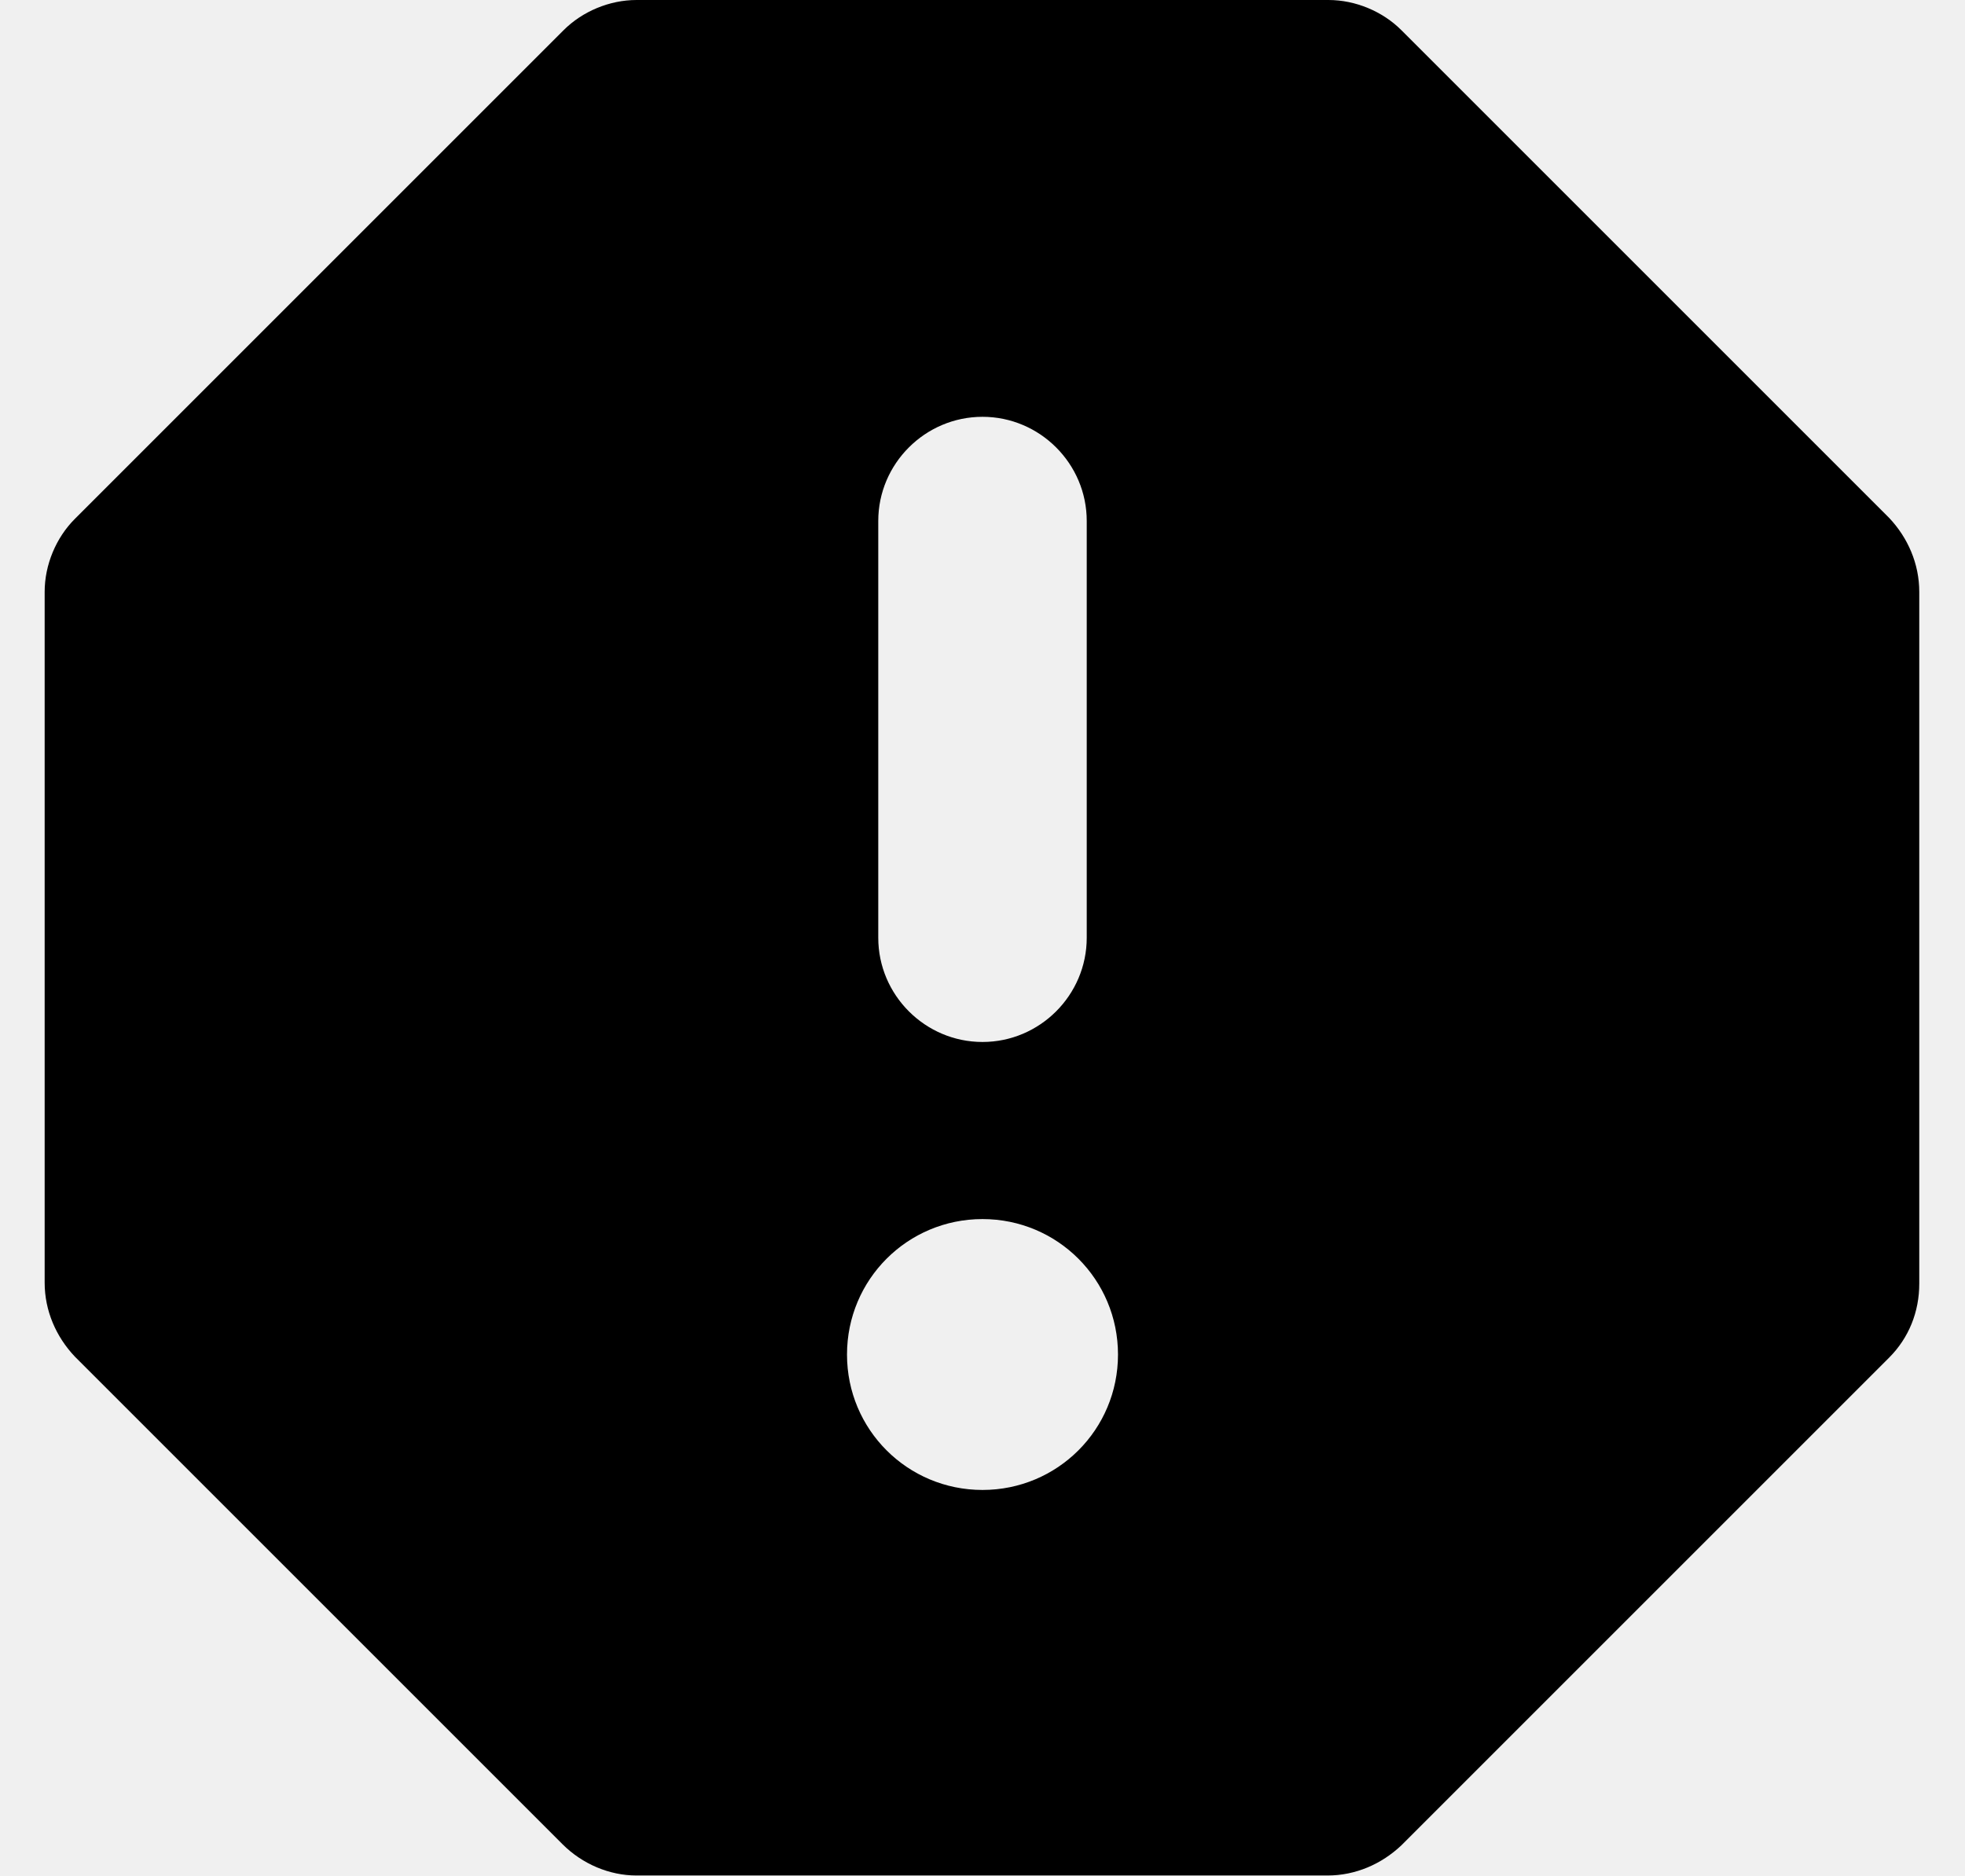
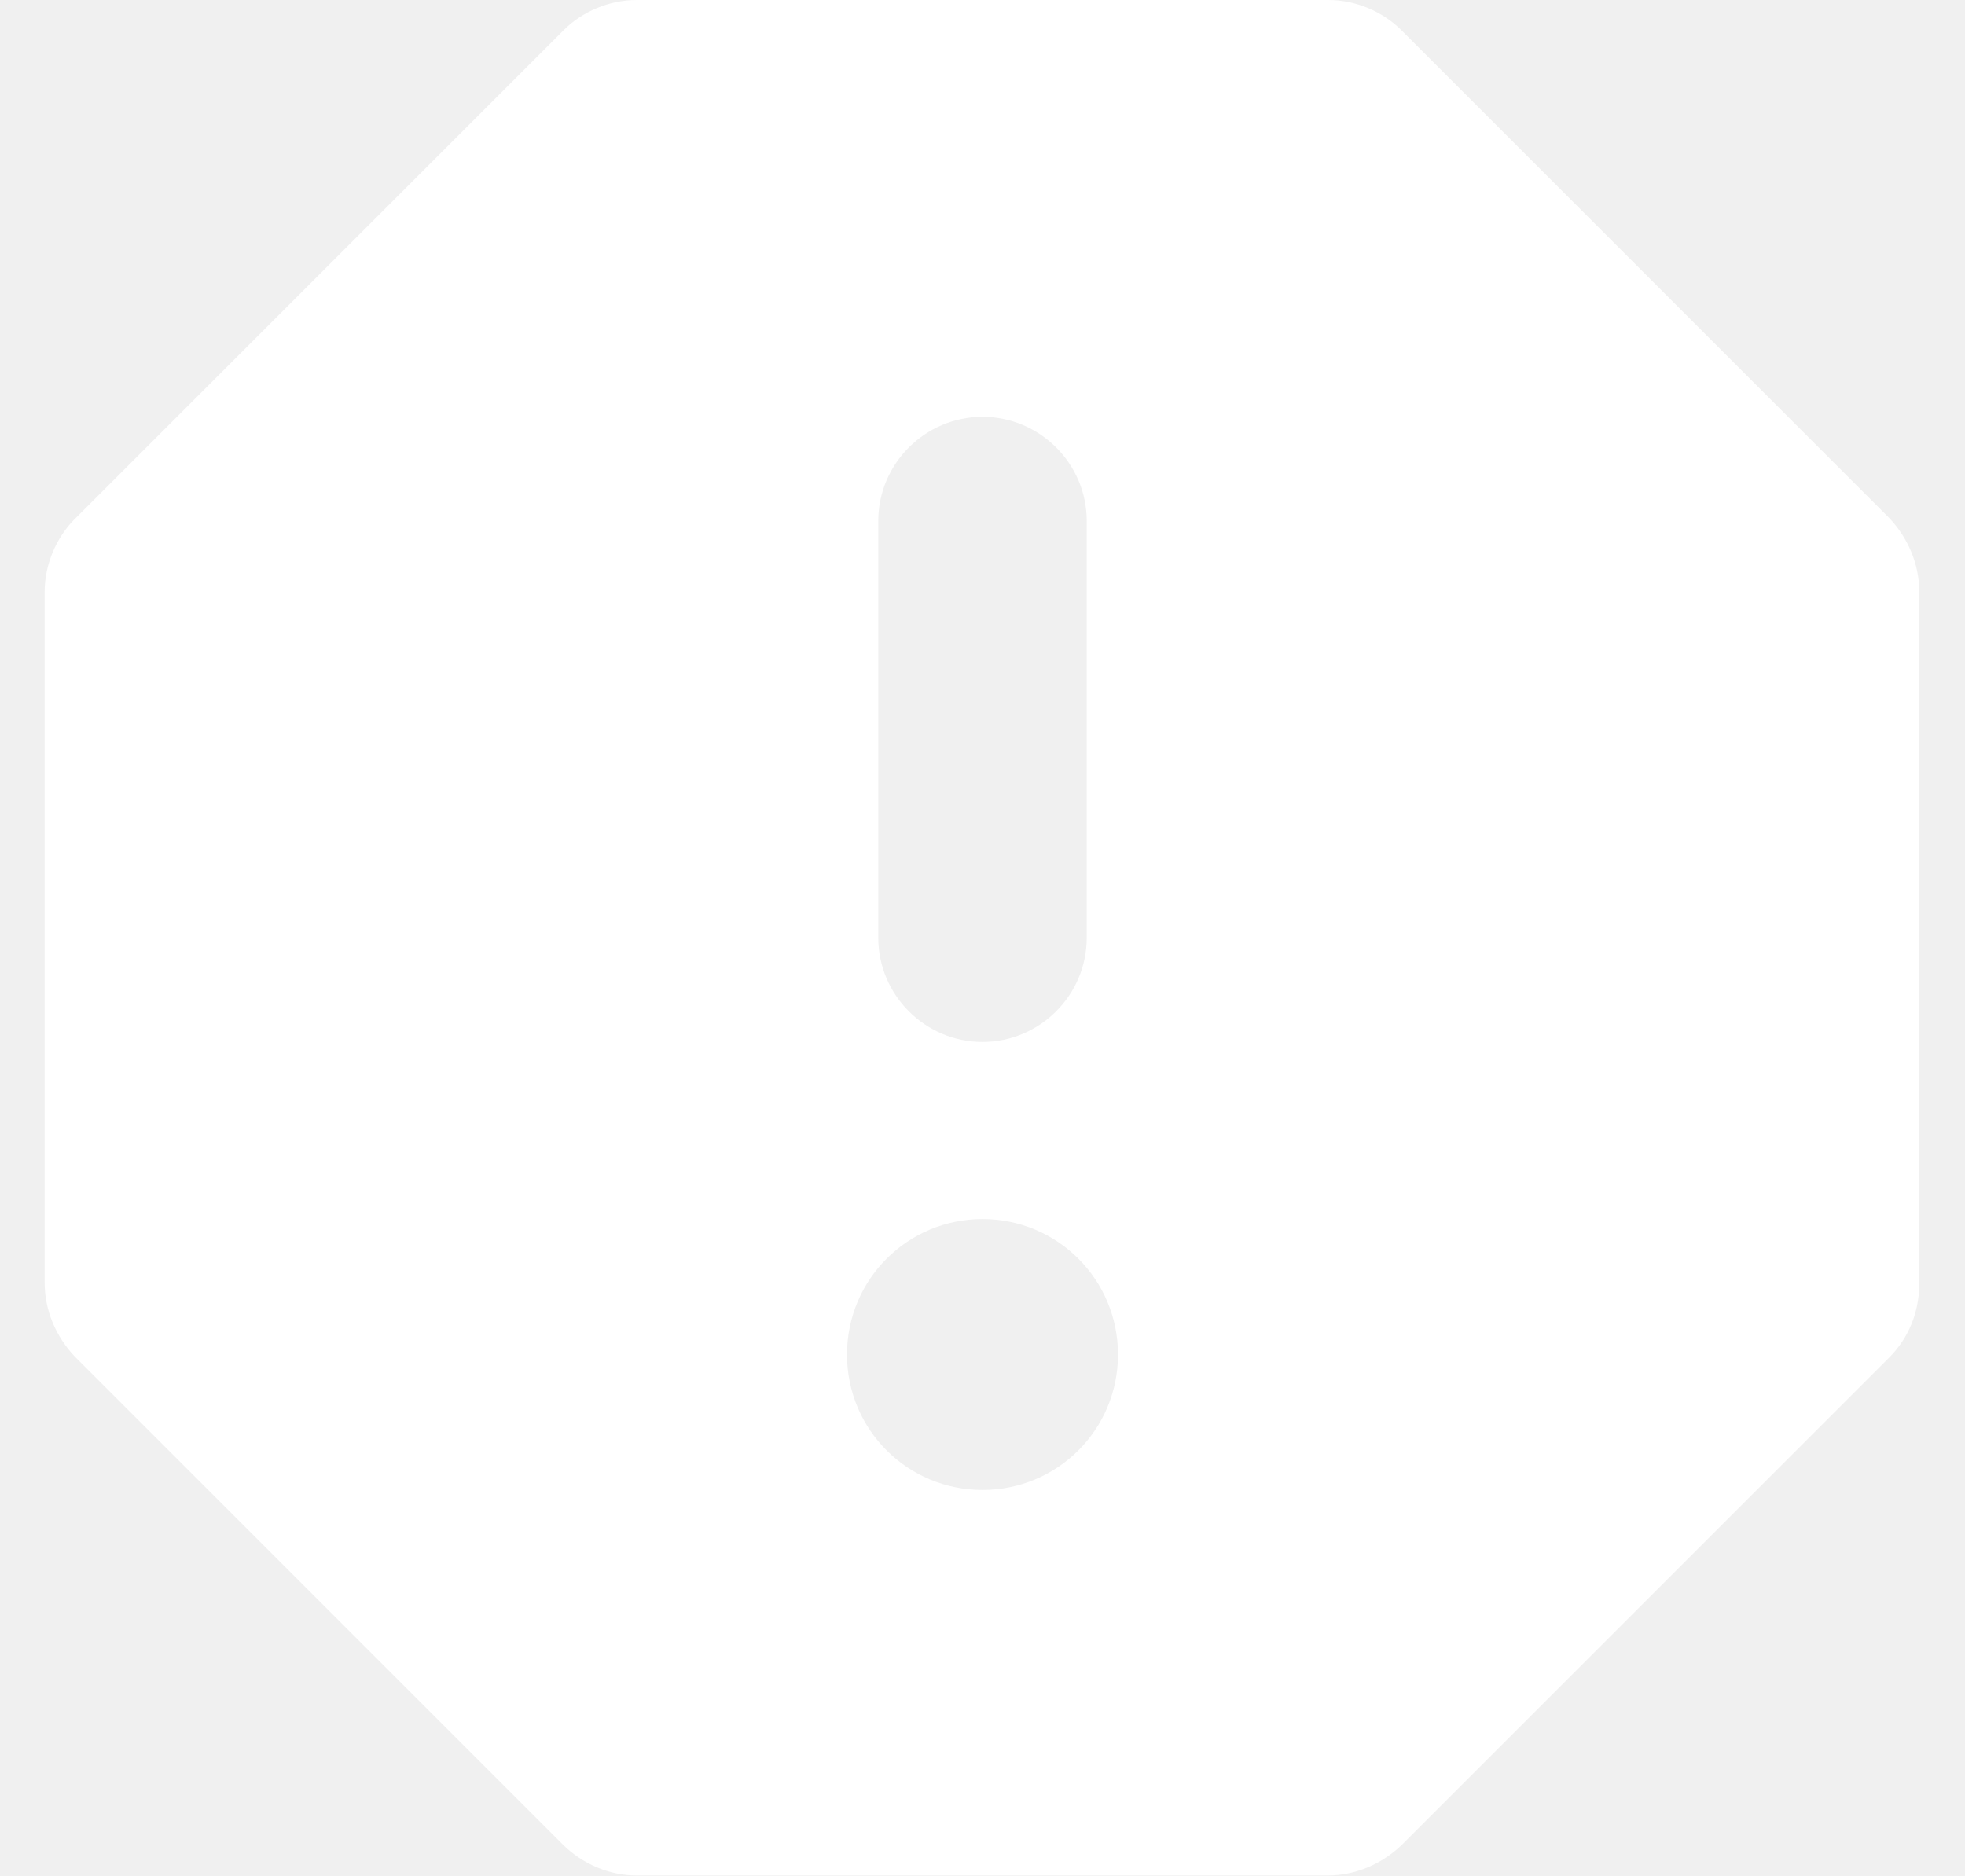
<svg xmlns="http://www.w3.org/2000/svg" width="22" height="21" viewBox="0 0 22 21" fill="none">
-   <path d="M14.873 0H7.127C6.823 0 6.52 0.128 6.31 0.338L0.838 5.81C0.628 6.02 0.5 6.323 0.5 6.627V14.362C0.5 14.677 0.628 14.968 0.838 15.19L6.298 20.65C6.52 20.872 6.823 21 7.127 21H14.862C15.177 21 15.468 20.872 15.69 20.662L21.15 15.202C21.372 14.98 21.488 14.688 21.488 14.373V6.627C21.488 6.312 21.36 6.02 21.15 5.798L15.69 0.338C15.48 0.128 15.177 0 14.873 0ZM11 16.683C10.16 16.683 9.483 16.007 9.483 15.167C9.483 14.327 10.16 13.65 11 13.65C11.84 13.65 12.517 14.327 12.517 15.167C12.517 16.007 11.84 16.683 11 16.683ZM11 11.667C10.358 11.667 9.833 11.142 9.833 10.5V5.833C9.833 5.192 10.358 4.667 11 4.667C11.642 4.667 12.167 5.192 12.167 5.833V10.5C12.167 11.142 11.642 11.667 11 11.667Z" fill="black" />
+   <path d="M14.873 0H7.127C6.823 0 6.52 0.128 6.31 0.338L0.838 5.81C0.628 6.02 0.5 6.323 0.5 6.627V14.362C0.5 14.677 0.628 14.968 0.838 15.19L6.298 20.65C6.52 20.872 6.823 21 7.127 21H14.862C15.177 21 15.468 20.872 15.69 20.662L21.15 15.202C21.372 14.98 21.488 14.688 21.488 14.373V6.627C21.488 6.312 21.36 6.02 21.15 5.798L15.69 0.338C15.48 0.128 15.177 0 14.873 0ZM11 16.683C10.16 16.683 9.483 16.007 9.483 15.167C9.483 14.327 10.16 13.65 11 13.65C11.84 13.65 12.517 14.327 12.517 15.167C12.517 16.007 11.84 16.683 11 16.683ZM11 11.667C10.358 11.667 9.833 11.142 9.833 10.5V5.833C9.833 5.192 10.358 4.667 11 4.667C11.642 4.667 12.167 5.192 12.167 5.833V10.5C12.167 11.142 11.642 11.667 11 11.667Z" fill="white" />
</svg>
